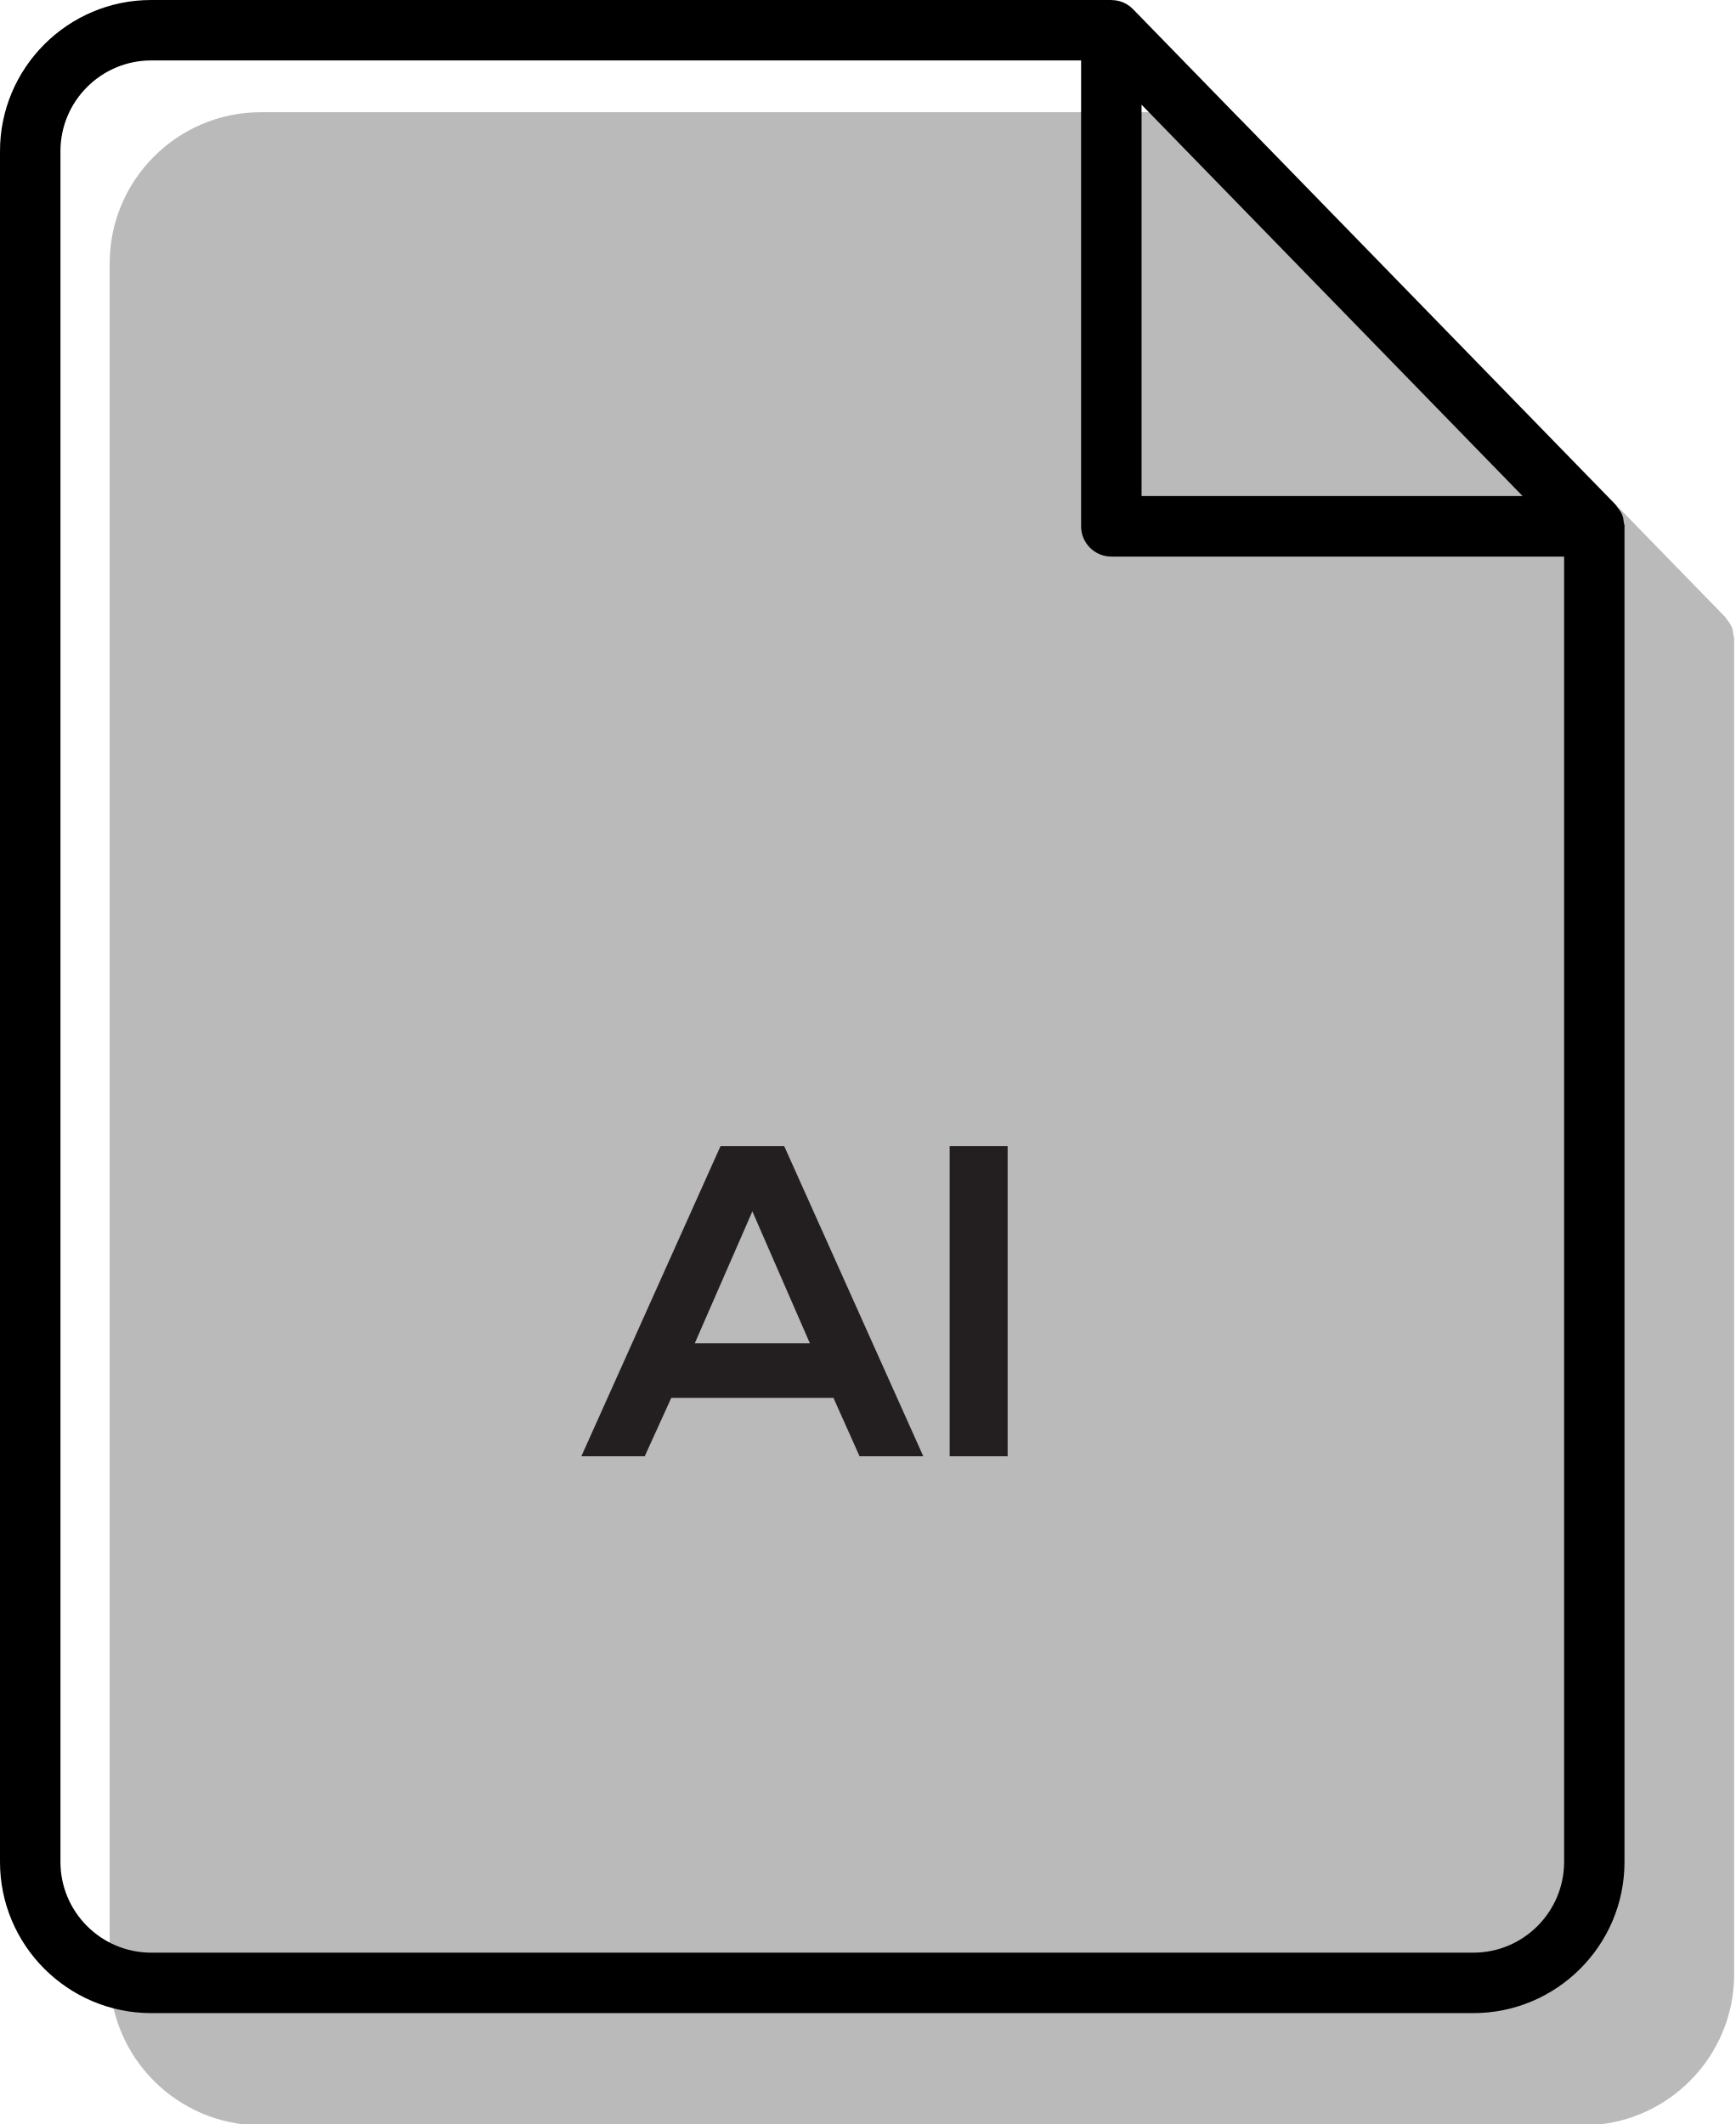
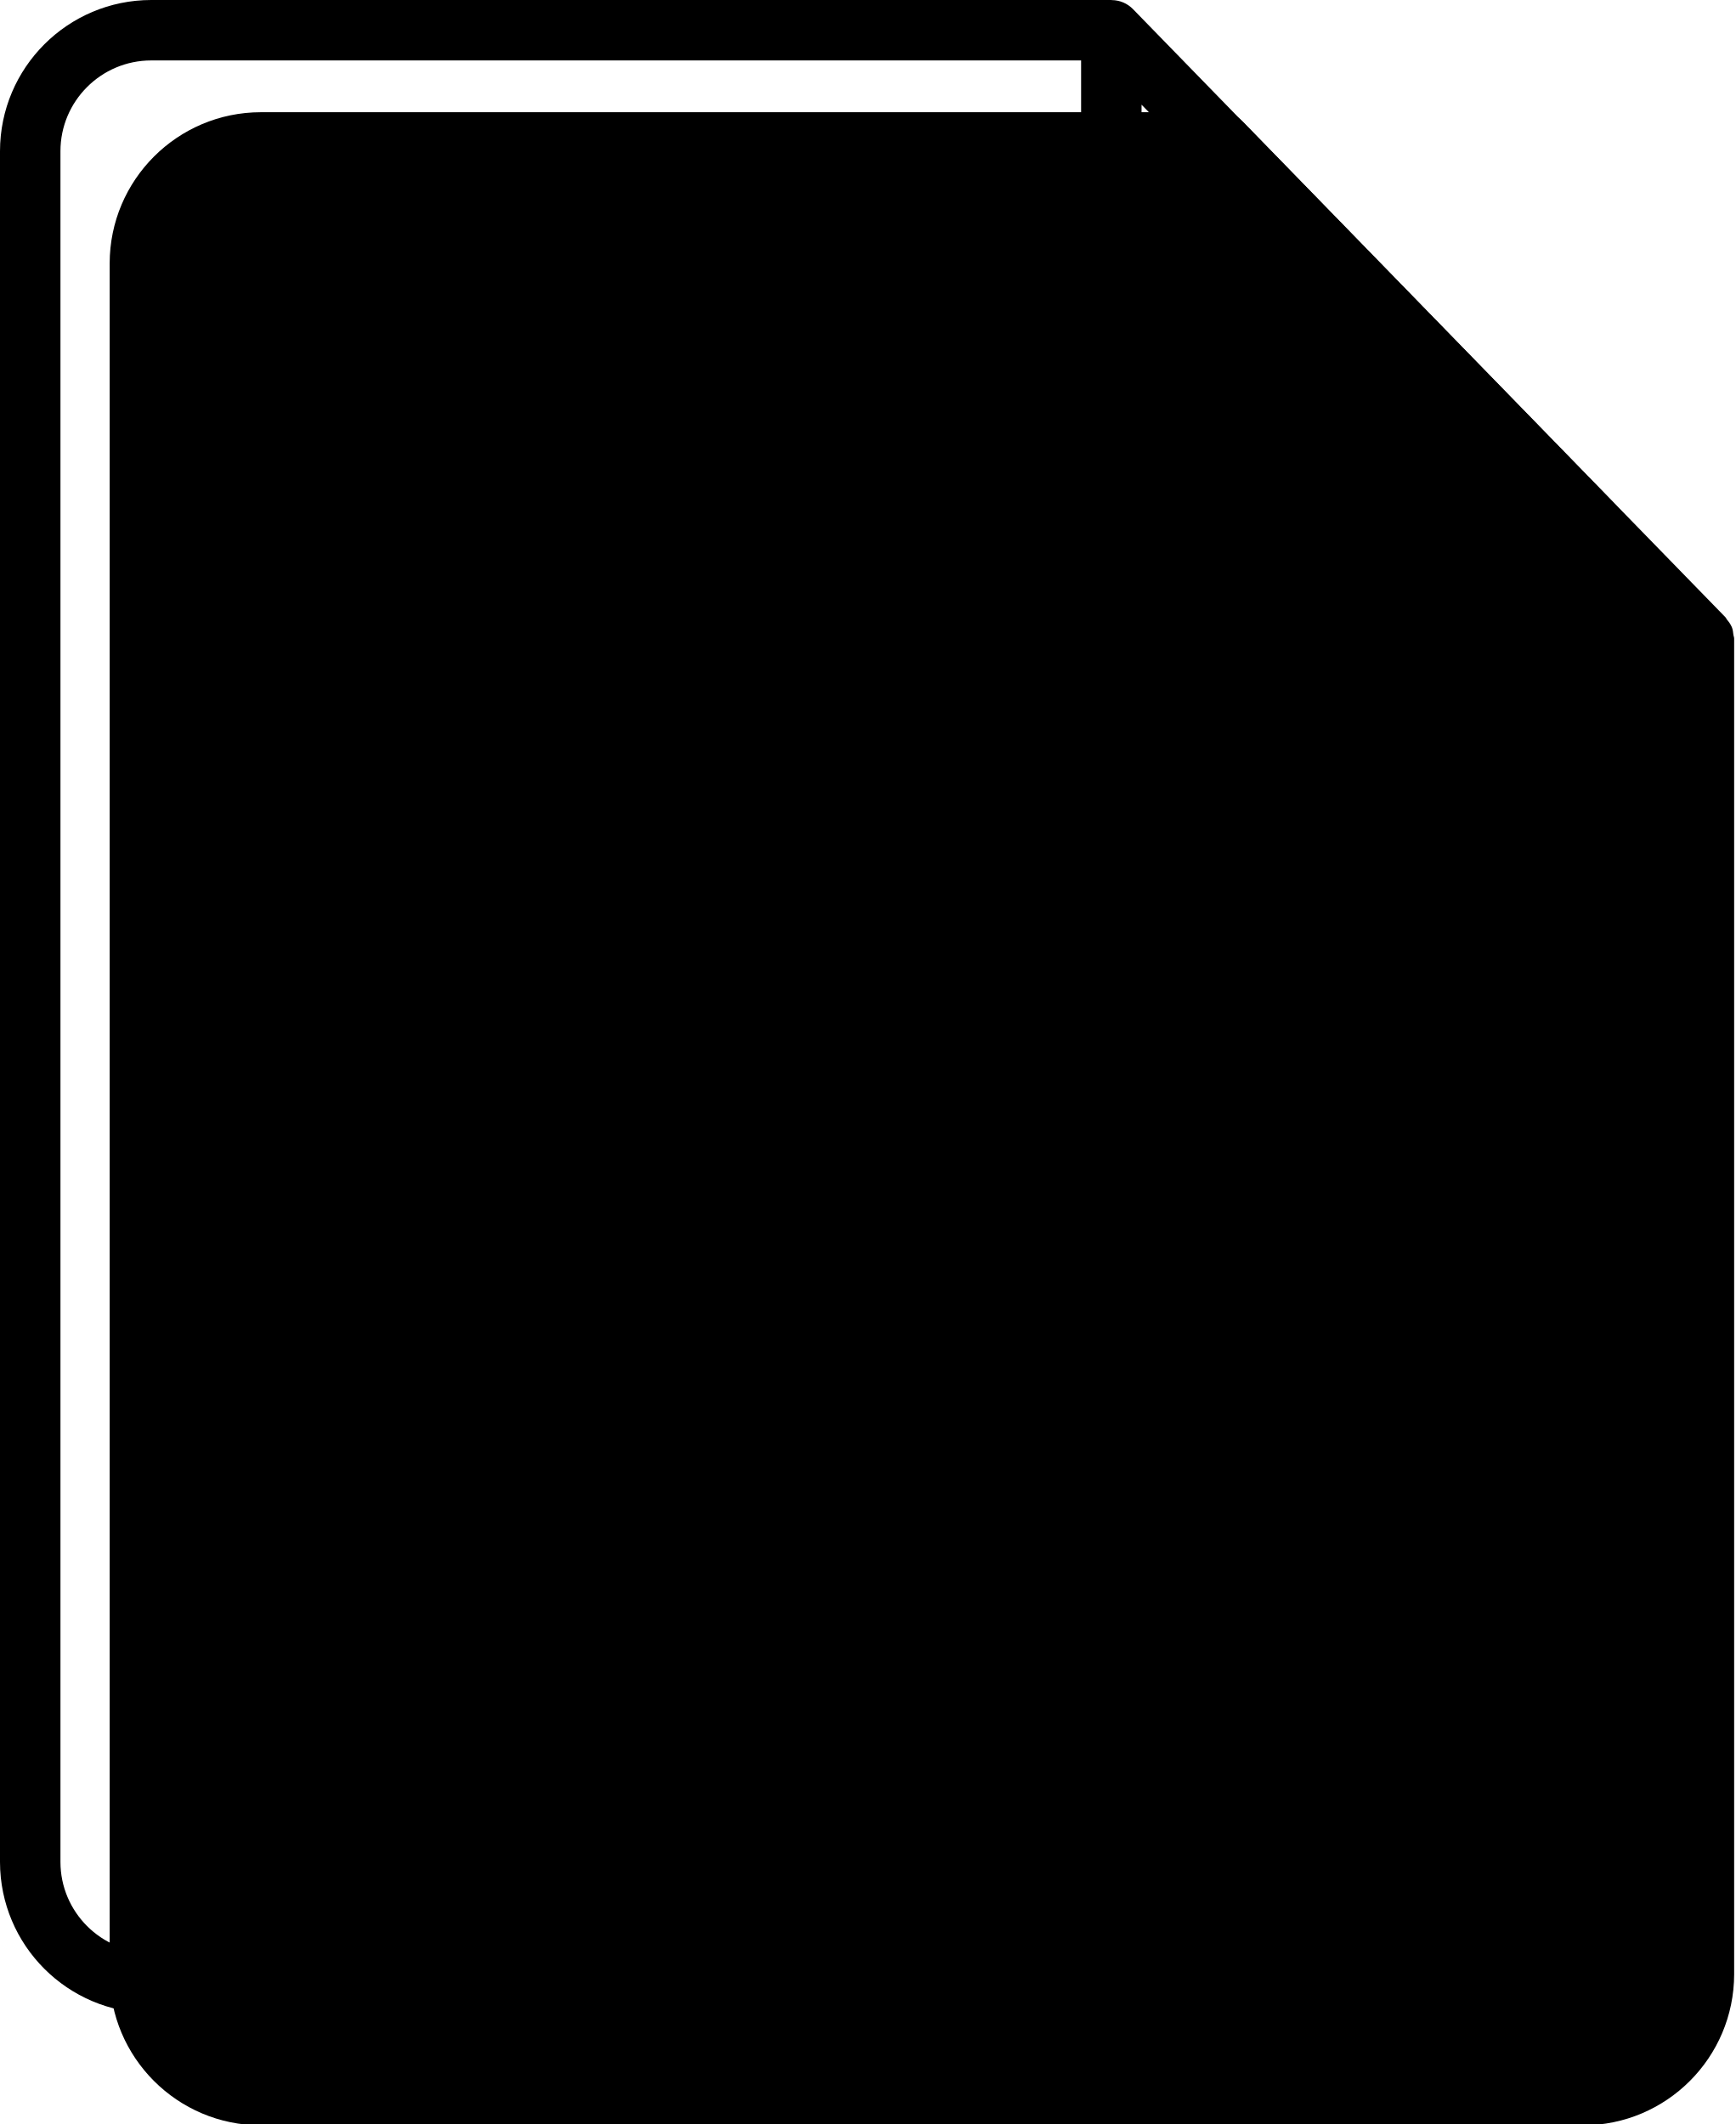
- <svg xmlns="http://www.w3.org/2000/svg" version="1.1" id="Capa_1" x="0px" y="0px" viewBox="0 0 19.607 24" style="enable-background:new 0 0 19.607 24;" xml:space="preserve">
-   <style type="text/css">
- 	.st0{fill:#BABABA;}
- 	.st1{fill:#231F20;}
- </style>
-   <path class="st0" d="M19.592,7.219V7.215l0,0l0,0c0-0.014-0.006-0.026-0.008-0.039c-0.004-0.03-0.006-0.06-0.018-0.089  c-0.013-0.032-0.033-0.059-0.055-0.085c-0.006-0.008-0.009-0.017-0.016-0.025l-0.002-0.003c-0.001-0.001-0.002-0.002-0.003-0.003  l-5.451-5.599l-0.001-0.001C13.977,1.309,13.893,1.27,13.8,1.269h-0.001c-0.002,0-0.003-0.001-0.005-0.001H2.947  c-0.942,0-1.708,0.766-1.708,1.708v19.331c0,0.942,0.767,1.708,1.708,1.708h14.937c0.942,0,1.708-0.766,1.708-1.707V7.221  C19.592,7.22,19.592,7.219,19.592,7.219z" />
-   <path d="M18.354,5.951V5.947l0,0l0,0c0-0.014-0.006-0.026-0.008-0.039c-0.004-0.03-0.006-0.06-0.018-0.089  c-0.013-0.032-0.033-0.059-0.055-0.085c-0.006-0.008-0.009-0.017-0.016-0.025l-0.002-0.003c-0.001-0.001-0.002-0.002-0.003-0.003  l-5.451-5.599L12.8,0.103c-0.061-0.062-0.145-0.101-0.238-0.102h-0.001C12.559,0.001,12.557,0,12.556,0H1.708  C0.767,0,0,0.766,0,1.708v19.331c0,0.942,0.767,1.708,1.708,1.708h14.937c0.942,0,1.708-0.766,1.708-1.707V5.953  C18.354,5.952,18.354,5.952,18.354,5.951z M12.897,1.183l4.305,4.422h-4.305C12.897,5.605,12.897,1.183,12.897,1.183z   M16.646,22.064H1.708c-0.565,0-1.025-0.46-1.025-1.025V1.708c0-0.565,0.46-1.025,1.025-1.025h10.506v5.264  c0,0.189,0.153,0.342,0.342,0.342h5.115v14.75C17.67,21.604,17.211,22.064,16.646,22.064z" />
-   <g>
-     <path class="st1" d="M9.416,15.795H7.584l-0.3,0.66H6.568l1.572-3.504H8.86l1.571,3.504H9.711L9.416,15.795z M8.5,13.688   l-0.651,1.491H9.15L8.5,13.688z" />
-     <path class="st1" d="M10.729,16.455v-3.504h0.655v3.504H10.729z" />
-   </g>
+ <svg xmlns="http://www.w3.org/2000/svg" class="icon file-icon file-icon--ai" viewBox="0 0 19.607 24">
+   <path class="file-icon__shadow" d="M19.592 7.219v-.004c0-.014-.006-.026-.008-.039-.004-.03-.006-.06-.018-.089a.318.318 0 0 0-.055-.085c-.006-.008-.009-.017-.016-.025l-.002-.003-.003-.003-5.451-5.599-.001-.001a.338.338 0 0 0-.238-.102h-.001l-.005-.001H2.947a1.71 1.71 0 0 0-1.708 1.708v19.331a1.71 1.71 0 0 0 1.708 1.708h14.937a1.71 1.71 0 0 0 1.708-1.707V7.221v-.002z" />
+   <path class="file-icon__outline" d="M18.354 5.951v-.004c0-.014-.006-.026-.008-.039-.004-.03-.006-.06-.018-.089a.318.318 0 0 0-.055-.085c-.006-.008-.009-.017-.016-.025l-.002-.003-.003-.003L12.801.104 12.8.103a.338.338 0 0 0-.238-.102h-.001L12.556 0H1.708A1.71 1.71 0 0 0 0 1.708v19.331a1.71 1.71 0 0 0 1.708 1.708h14.937a1.71 1.71 0 0 0 1.708-1.707V5.953l.001-.002zm-5.457-4.768l4.305 4.422h-4.305V1.183zm3.749 20.881H1.708c-.565 0-1.025-.46-1.025-1.025V1.708c0-.565.46-1.025 1.025-1.025h10.506v5.264c0 .189.153.342.342.342h5.115v14.75a1.027 1.027 0 0 1-1.025 1.025z" />
+   <path class="file-icon__type" d="M9.416 15.795H7.584l-.3.66h-.716l1.572-3.504h.72l1.571 3.504h-.72l-.295-.66zM8.5 13.688l-.651 1.491H9.15l-.65-1.491zM10.729 16.455v-3.504h.655v3.504h-.655z" />
</svg>
